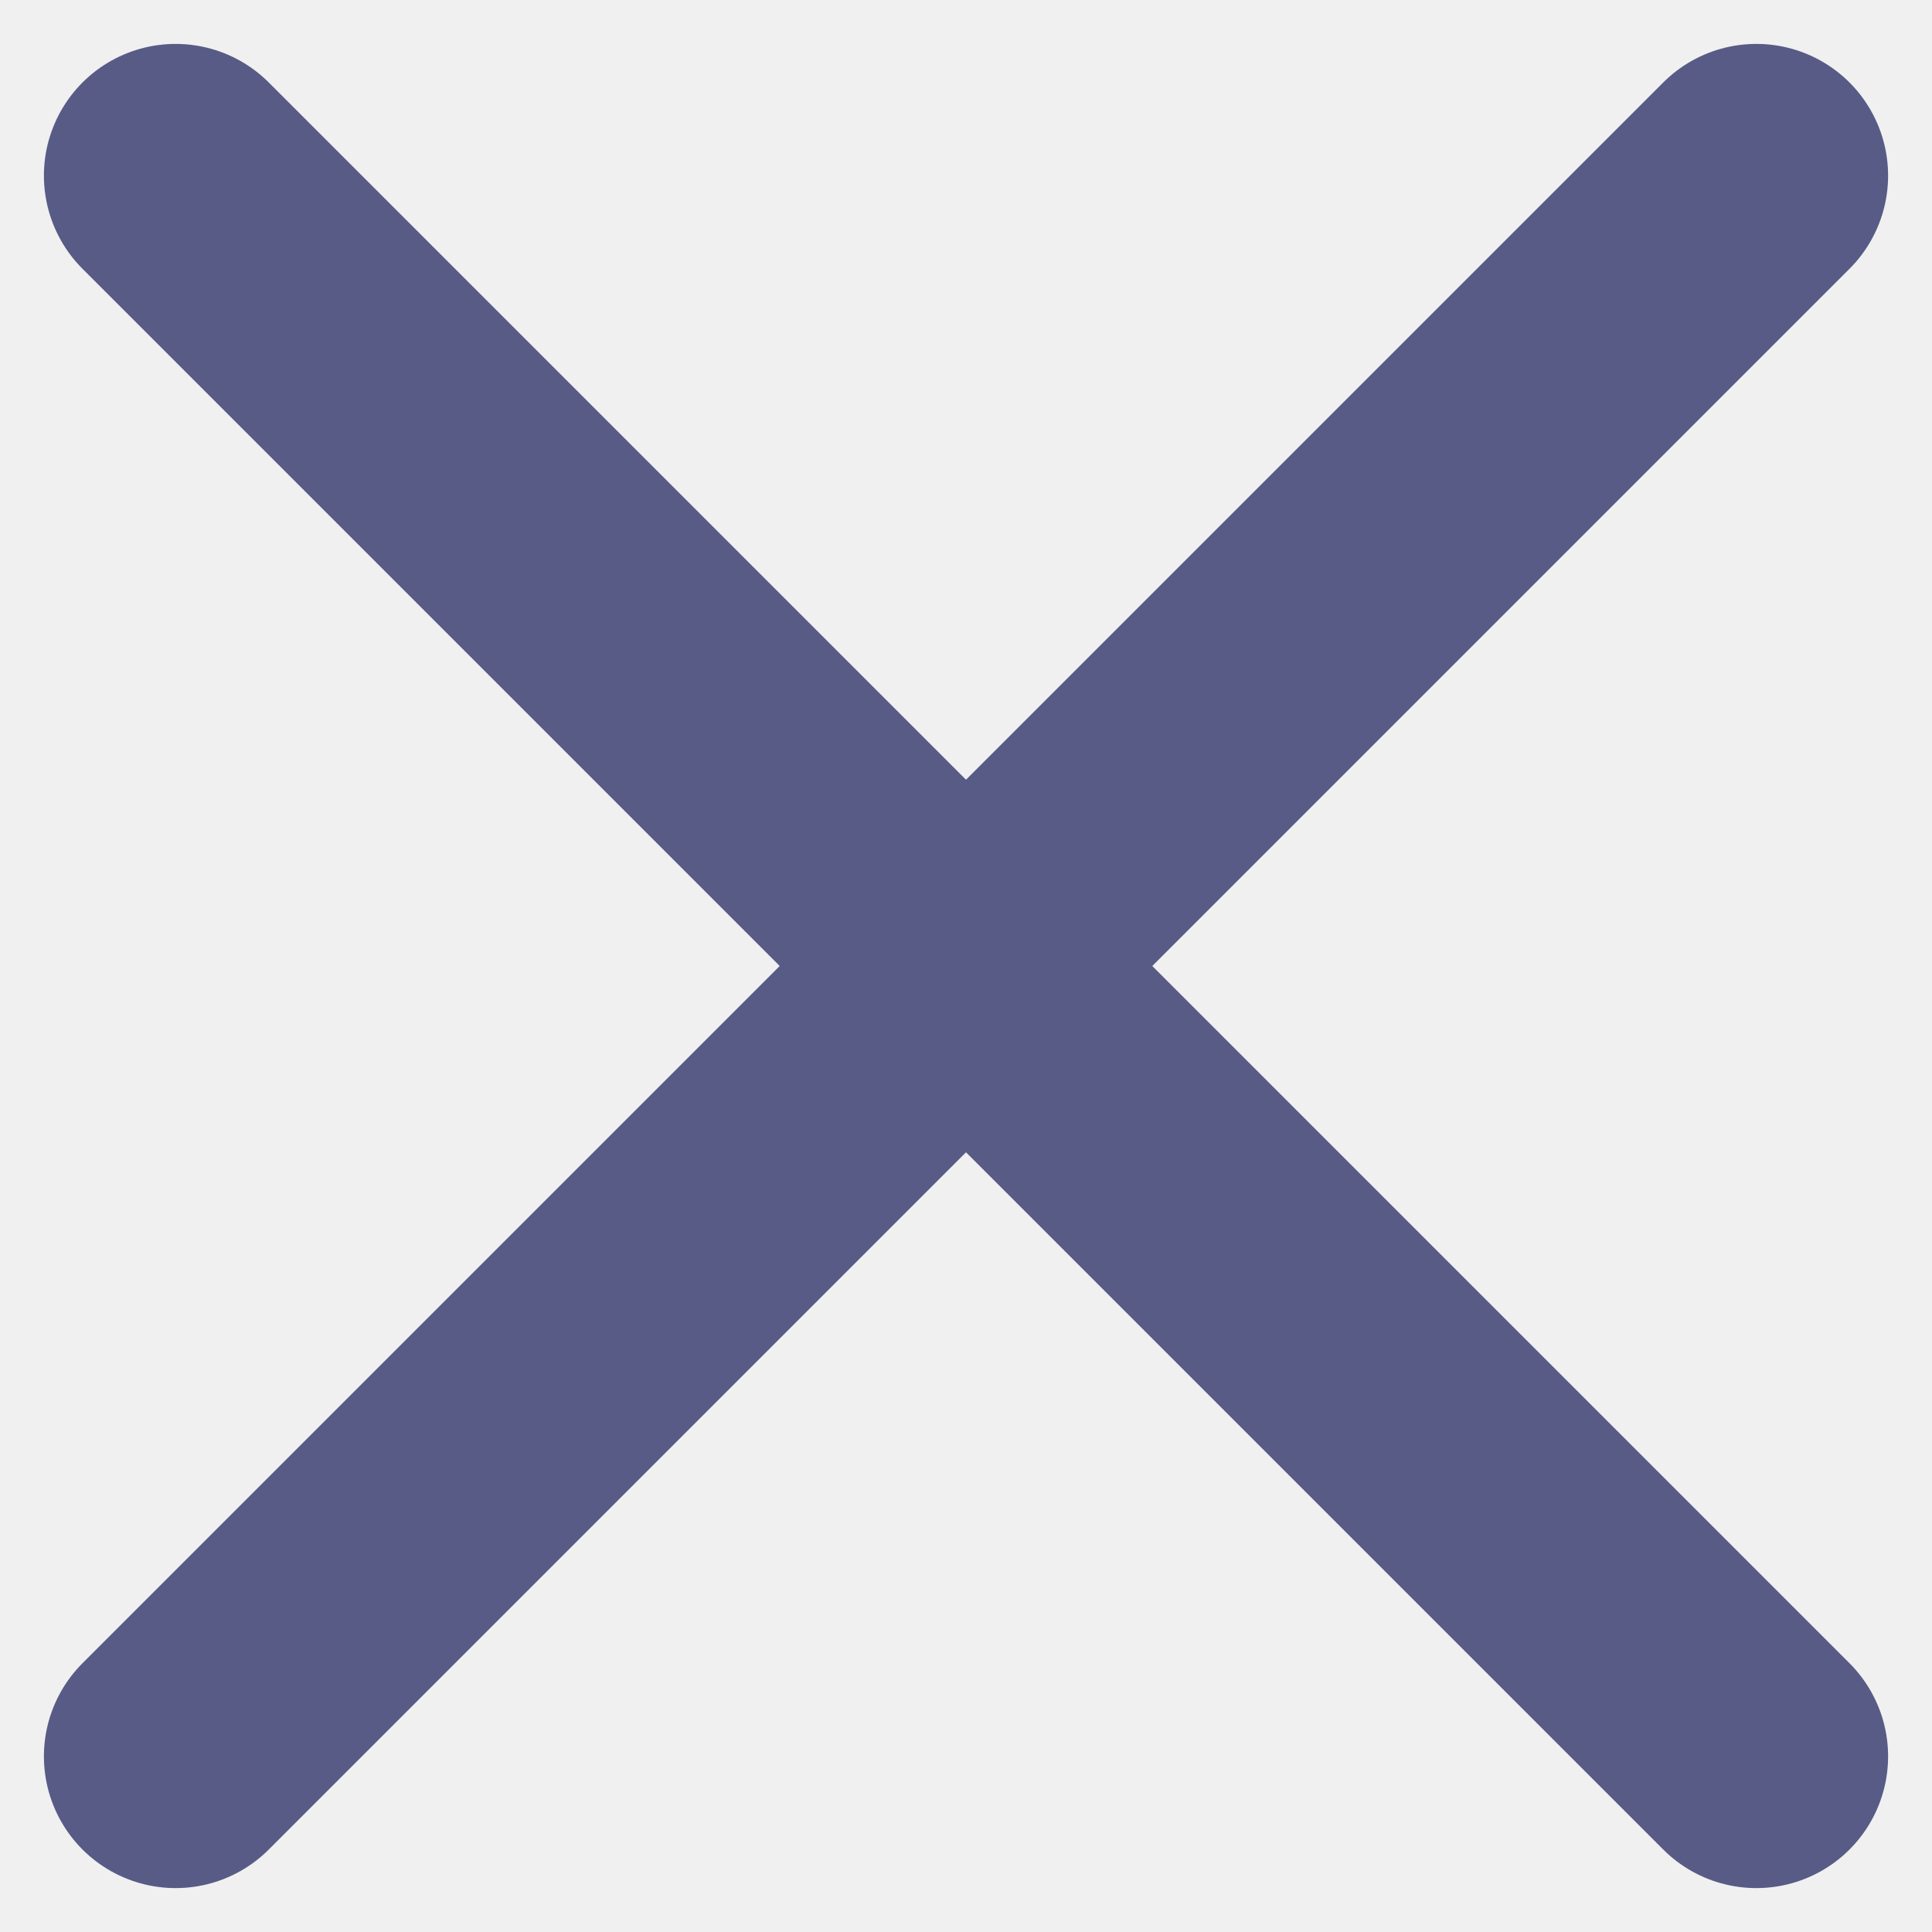
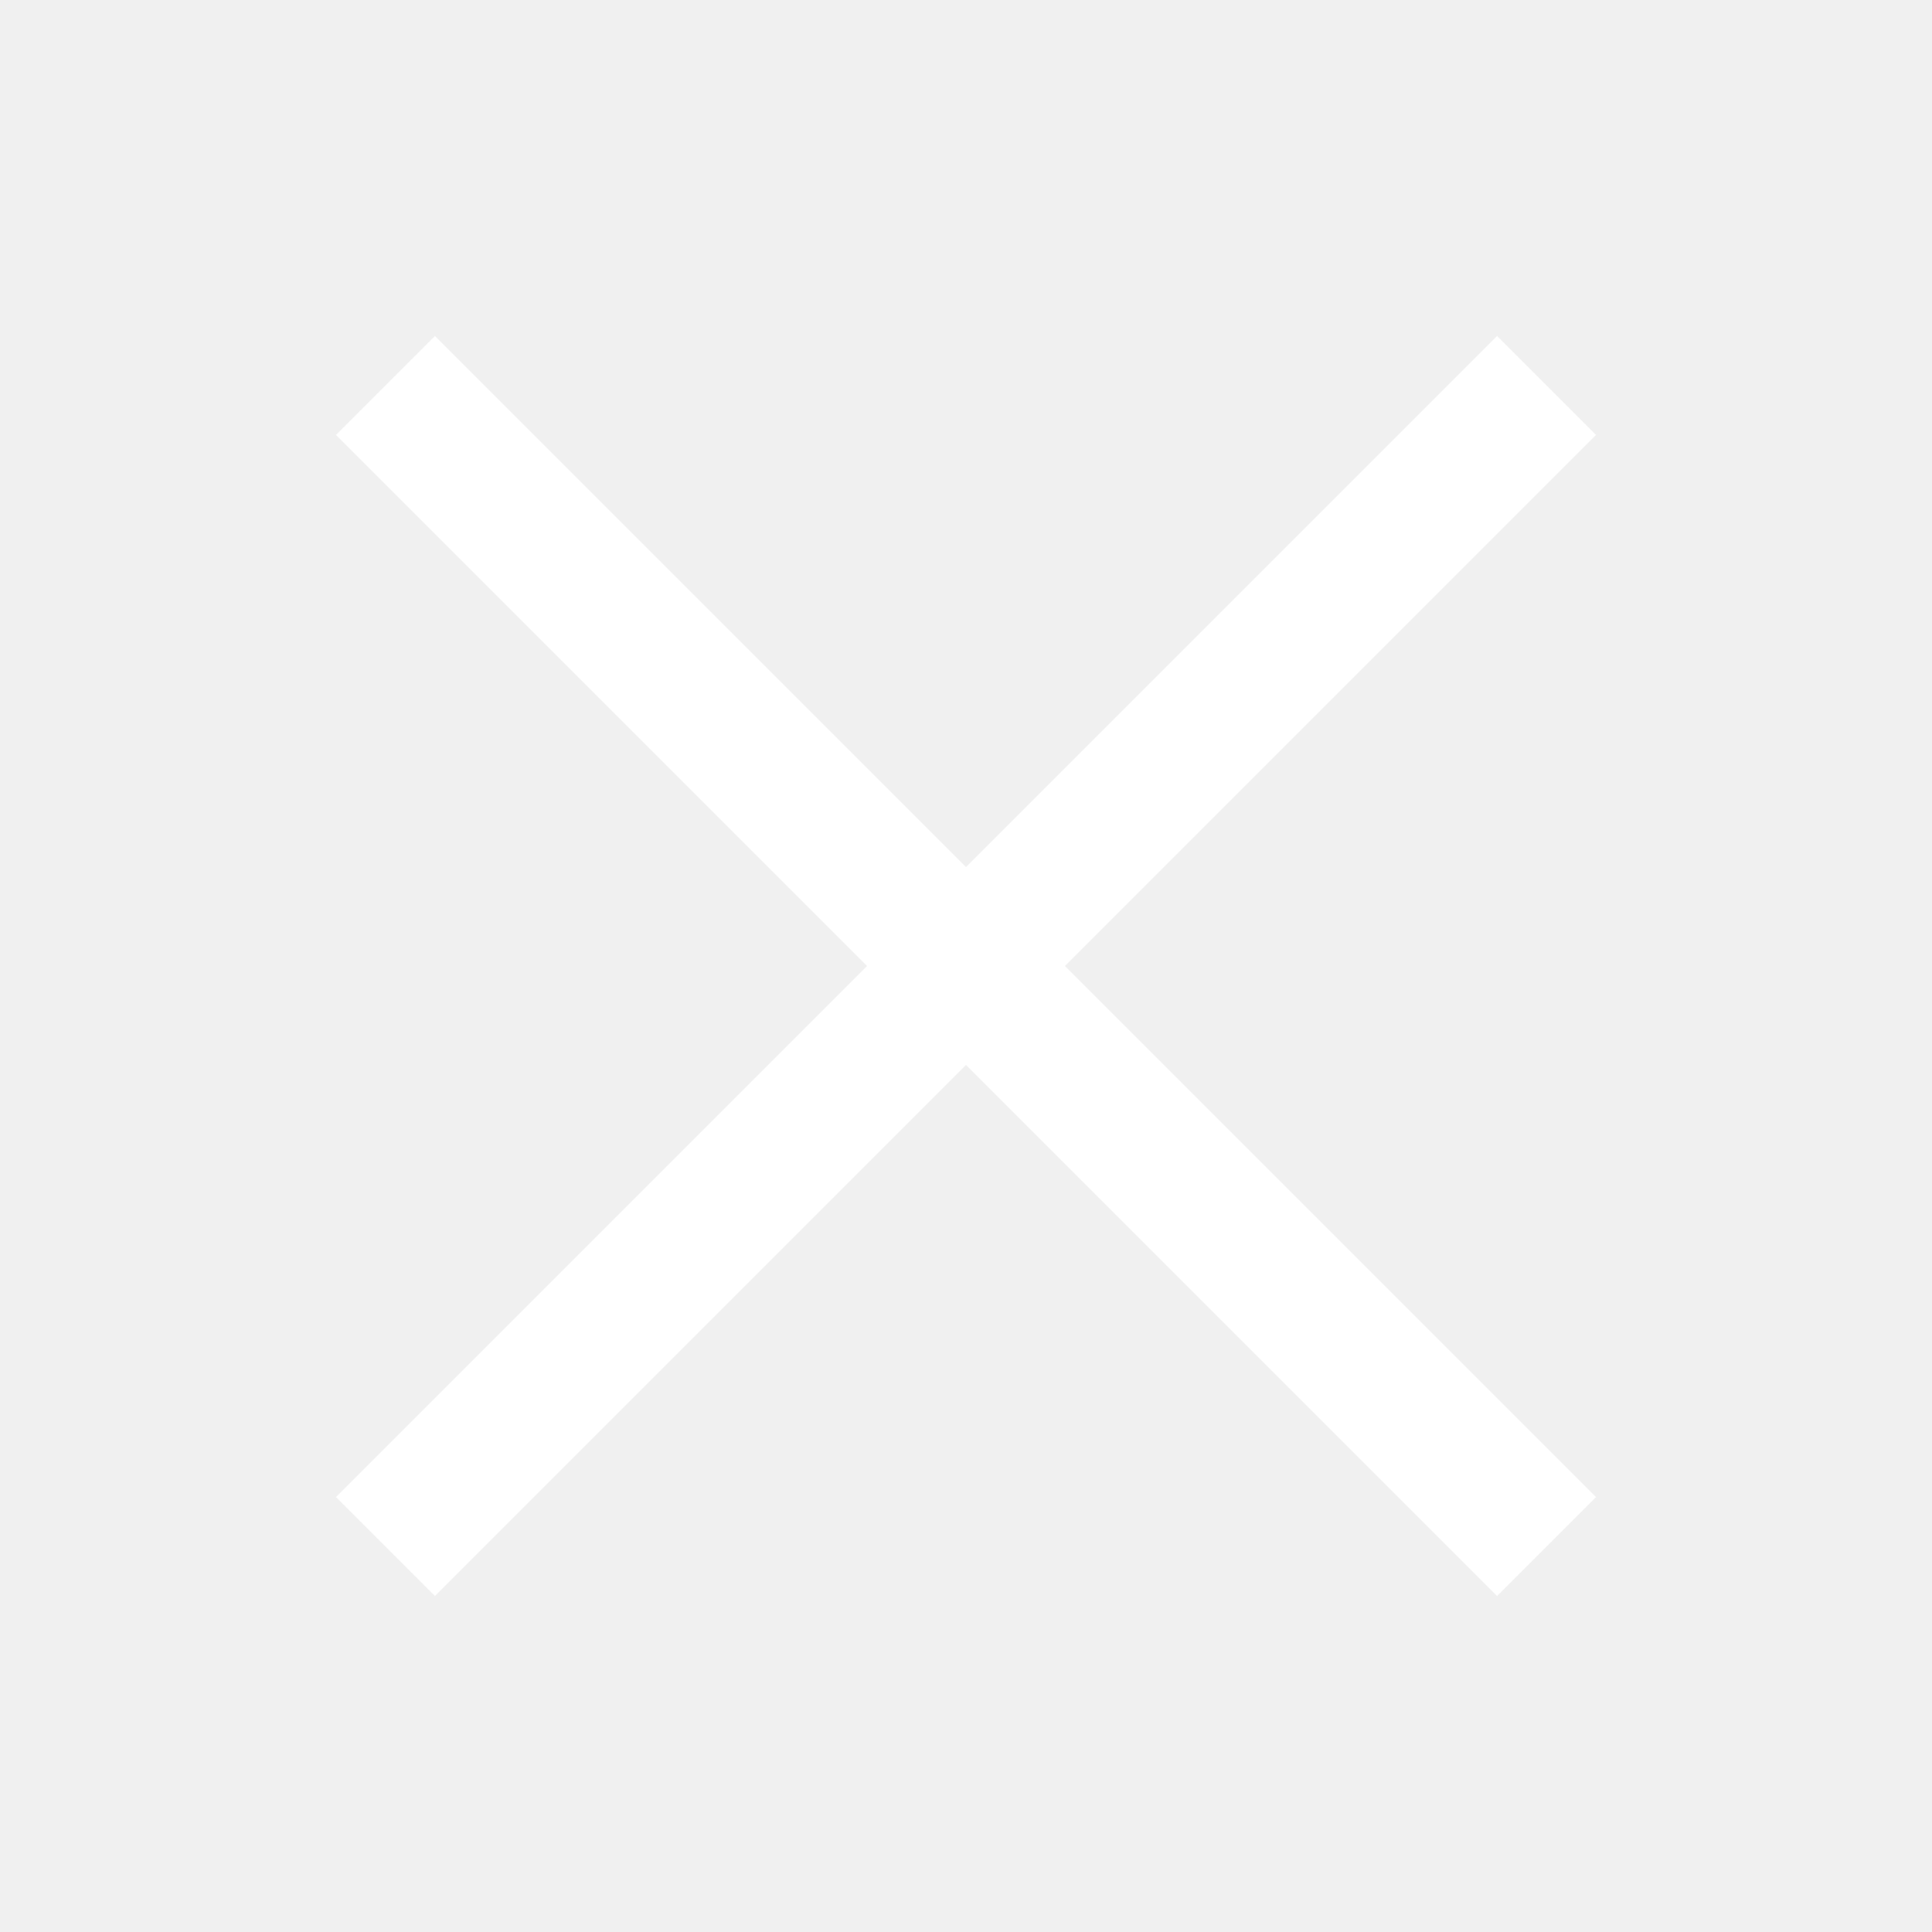
- <svg xmlns="http://www.w3.org/2000/svg" width="11" height="11" viewBox="0 0 11 11" fill="none">
-   <path d="M10 1L1 10M1 1L10 10" stroke="#575B86" stroke-width="1.5" stroke-linecap="round" stroke-linejoin="round" />
+ <svg xmlns="http://www.w3.org/2000/svg" width="500" zoomAndPan="magnify" viewBox="0 0 375 375" height="500" preserveAspectRatio="xMidYMid meet" version="1.0">
+   <path fill="#ffffff" d="M 187.5 485.266 C 23.312 485.266 -110.266 351.688 -110.266 187.5 C -110.266 23.312 23.312 -110.266 187.5 -110.266 C 351.688 -110.266 485.266 23.312 485.266 187.5 C 485.266 351.688 351.688 485.266 187.5 485.266 Z M 187.5 -137.426 C 8.332 -137.426 -137.426 8.332 -137.426 187.5 C -137.426 366.664 8.332 512.426 187.5 512.426 C 366.664 512.426 512.426 366.664 512.426 187.5 C 512.426 8.332 366.664 -137.426 187.5 -137.426 " fill-opacity="1" fill-rule="nonzero" />
+   <path fill="#ffffff" d="M 290.578 65.215 L 187.5 168.293 L 84.422 65.215 L 65.215 84.422 L 168.293 187.5 L 65.215 290.578 L 84.422 309.785 L 187.5 206.707 L 290.578 309.785 L 309.785 290.578 L 206.707 187.5 L 309.785 84.422 L 290.578 65.215 " fill-opacity="1" fill-rule="nonzero" />
</svg>
